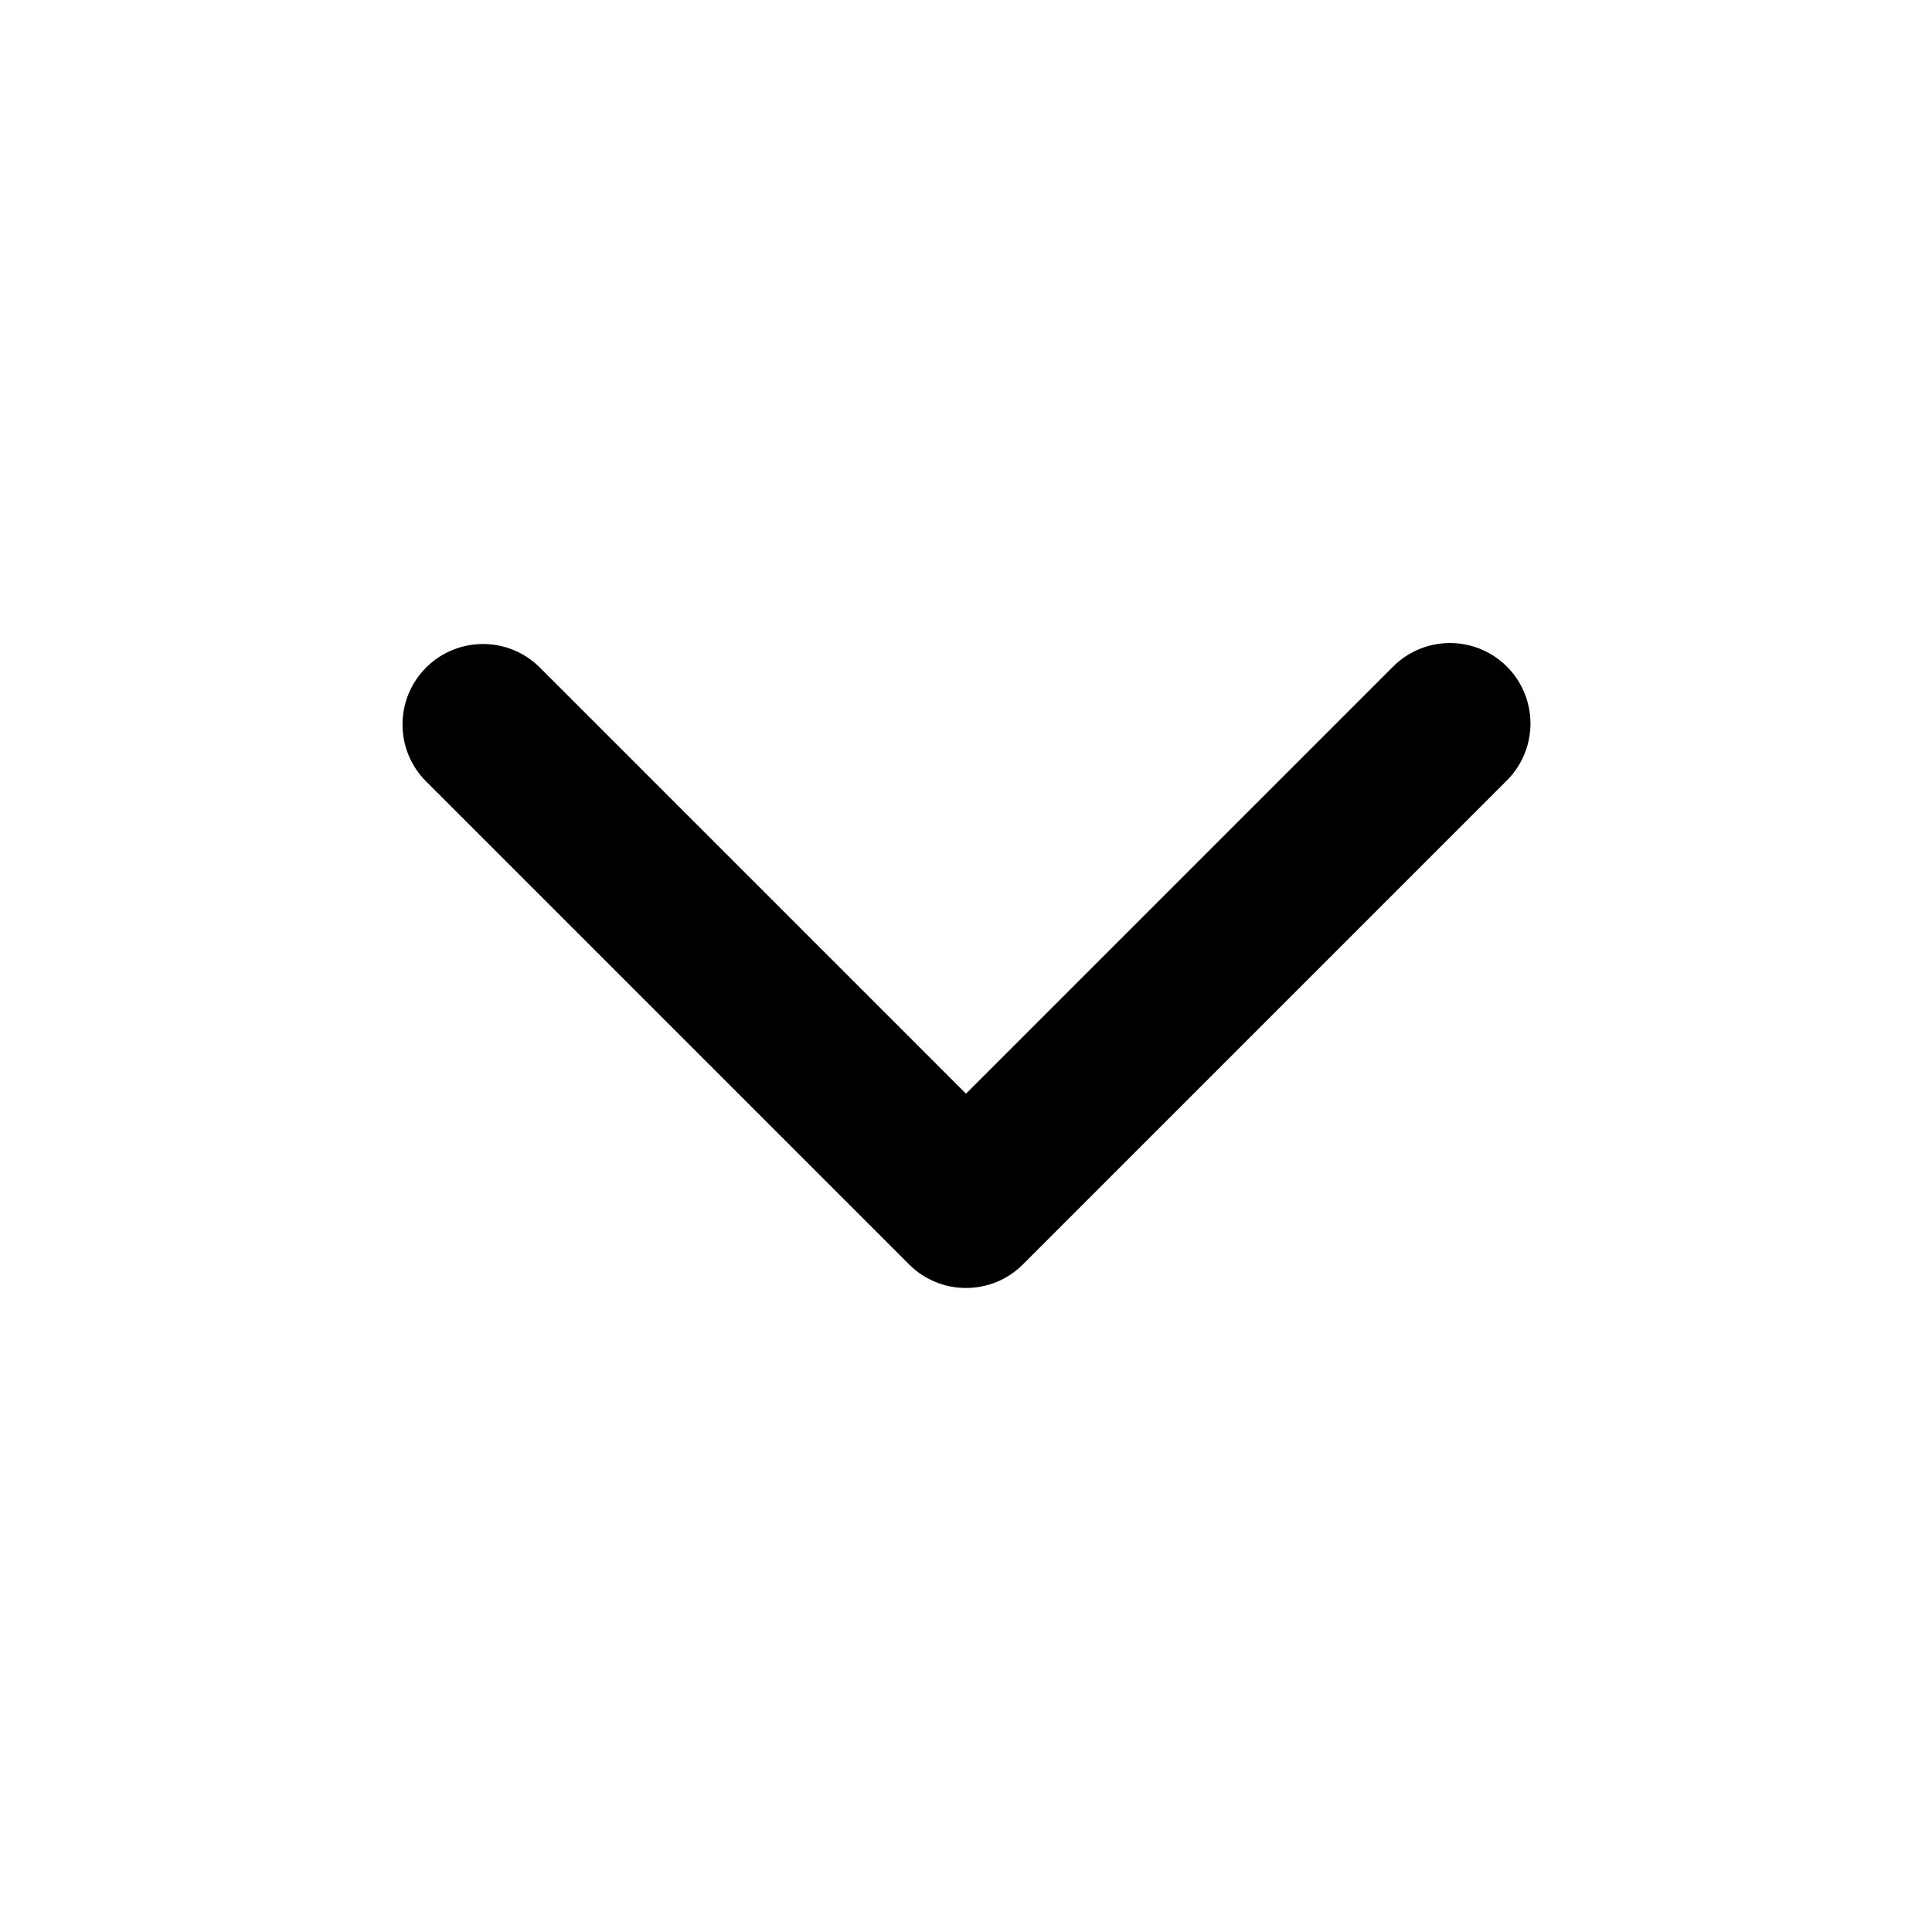
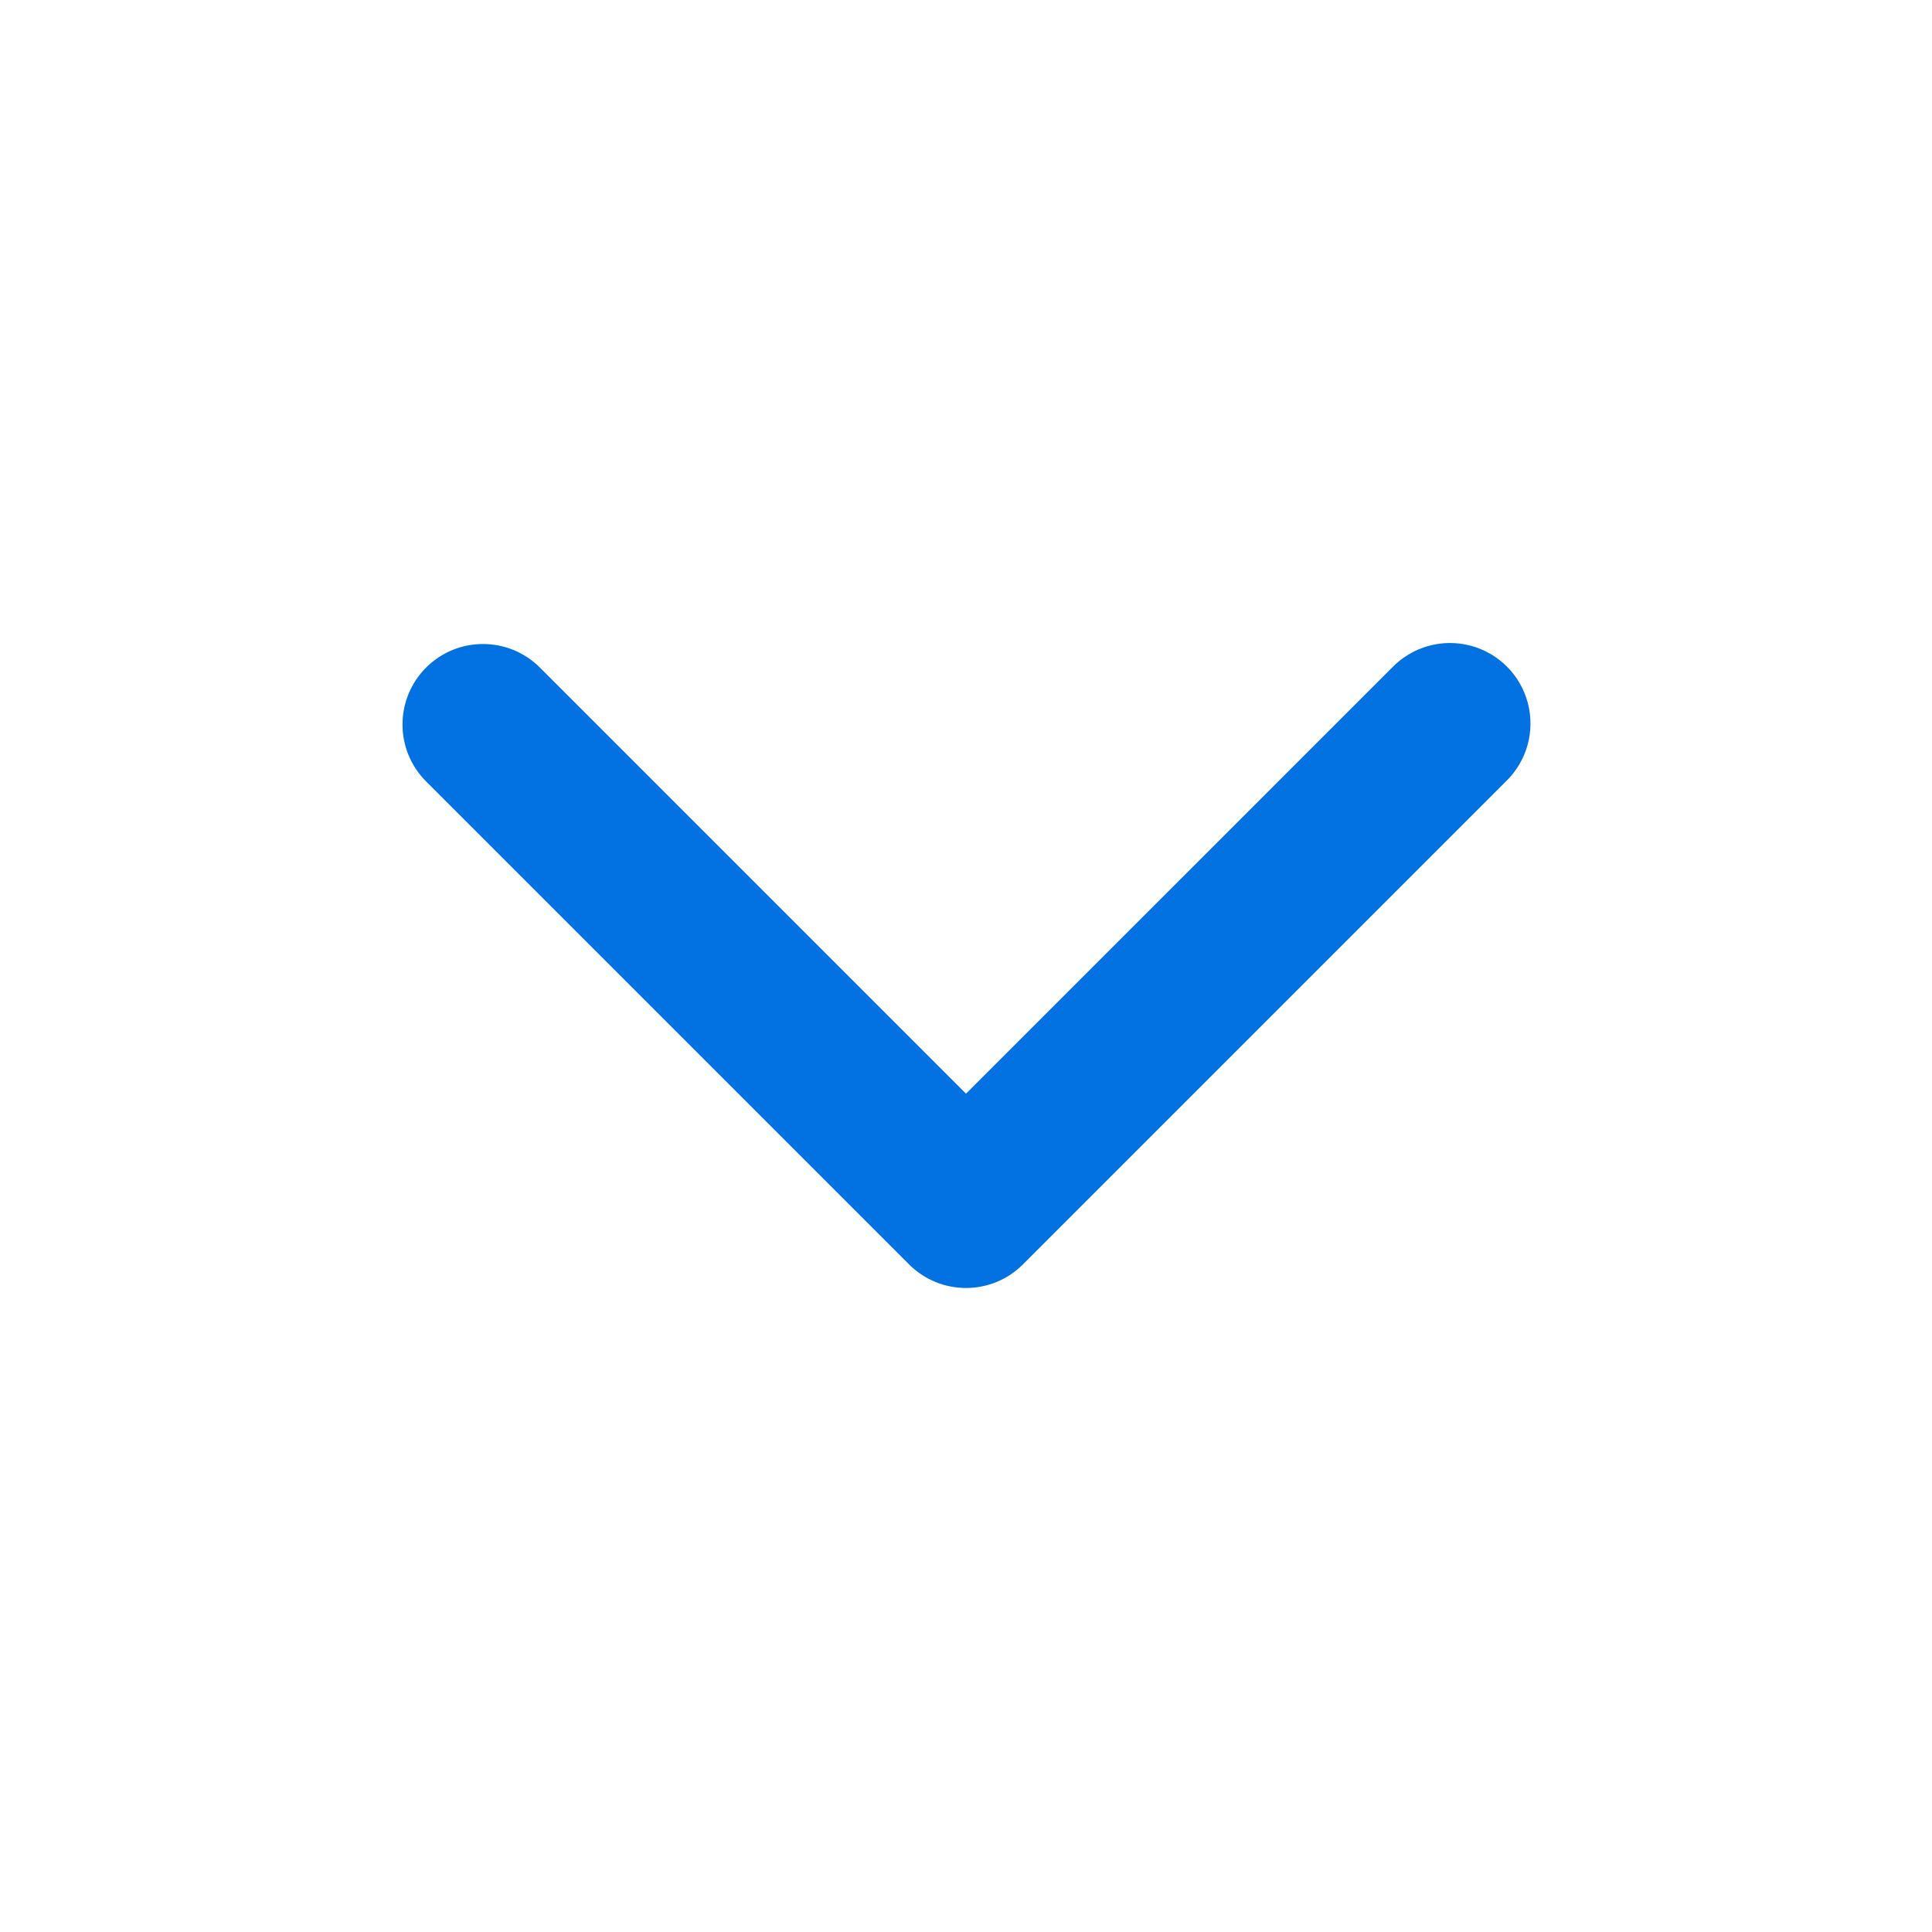
<svg xmlns="http://www.w3.org/2000/svg" viewBox="0 0 24 24">
  <g>
-     <path fill-rule="evenodd" d="M5.293 8.293a1 1 0 011.414 0L12 13.586l5.293-5.293a1 1 0 111.414 1.414l-6 6a1 1 0 01-1.414 0l-6-6a1 1 0 010-1.414z" clip-rule="evenodd" />
+     <path fill="#0271e1" d="M5.293 8.293a1 1 0 011.414 0L12 13.586l5.293-5.293a1 1 0 111.414 1.414l-6 6a1 1 0 01-1.414 0l-6-6a1 1 0 010-1.414z" />
  </g>
</svg>
